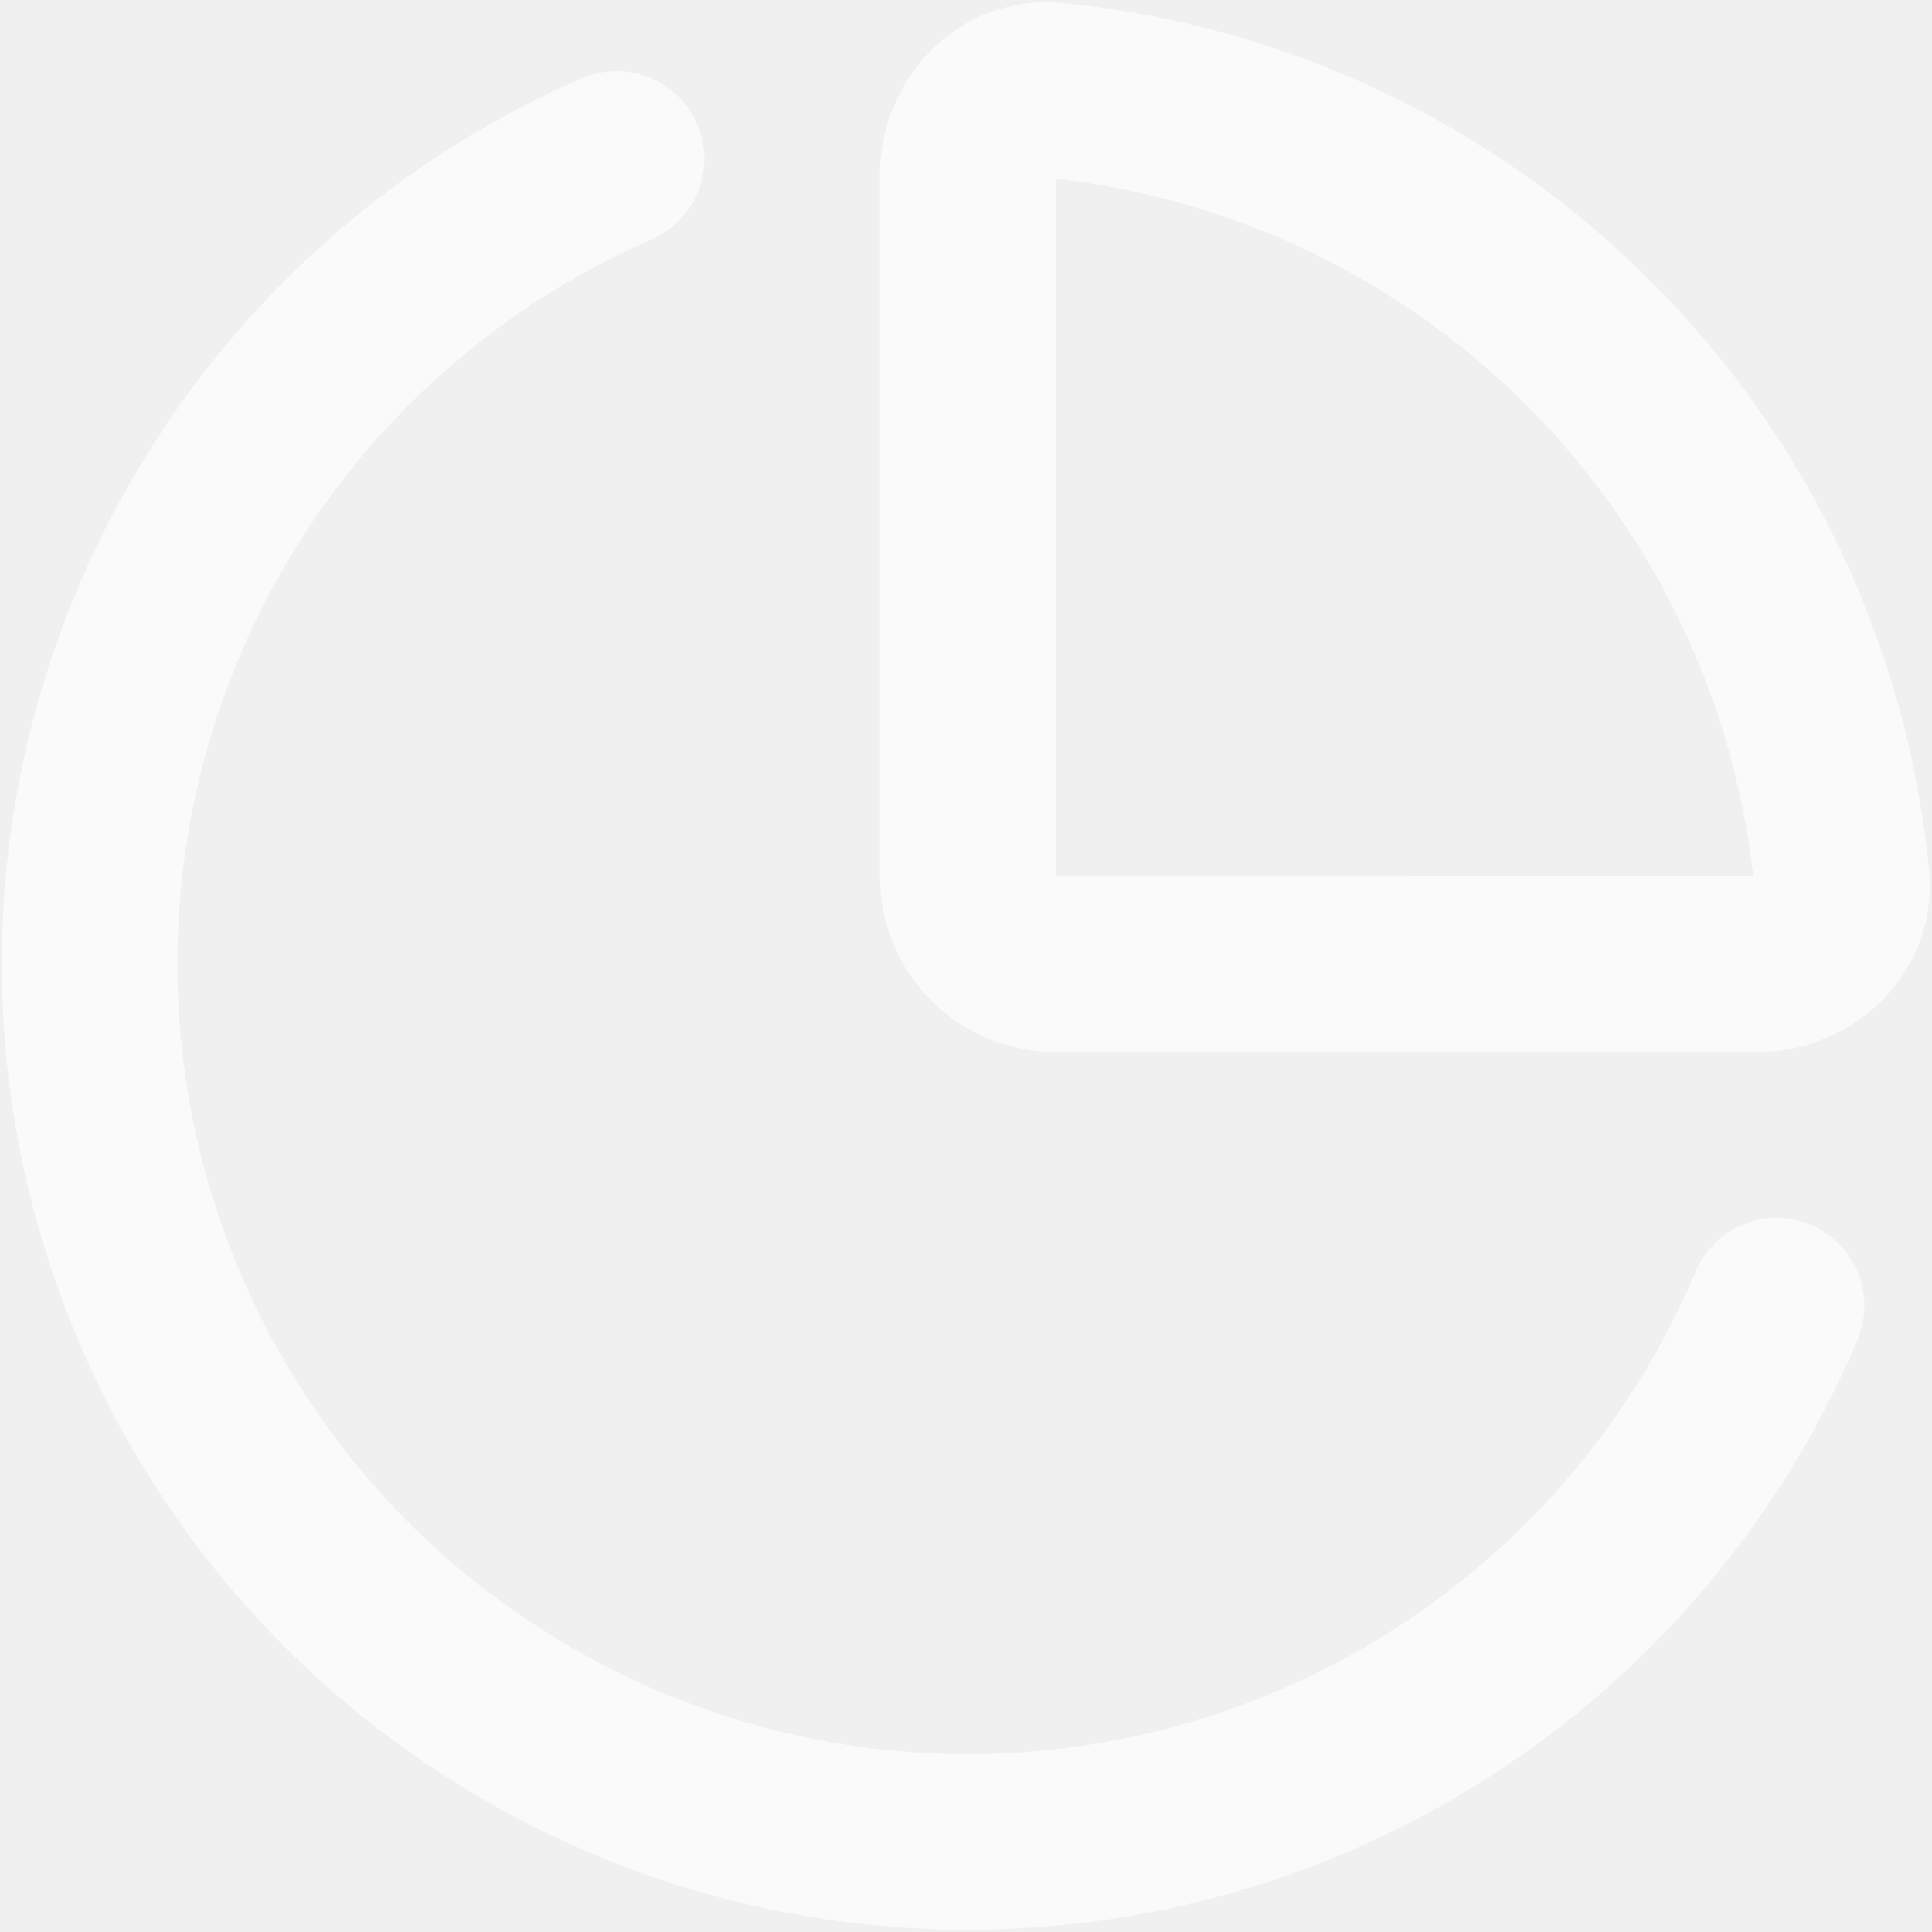
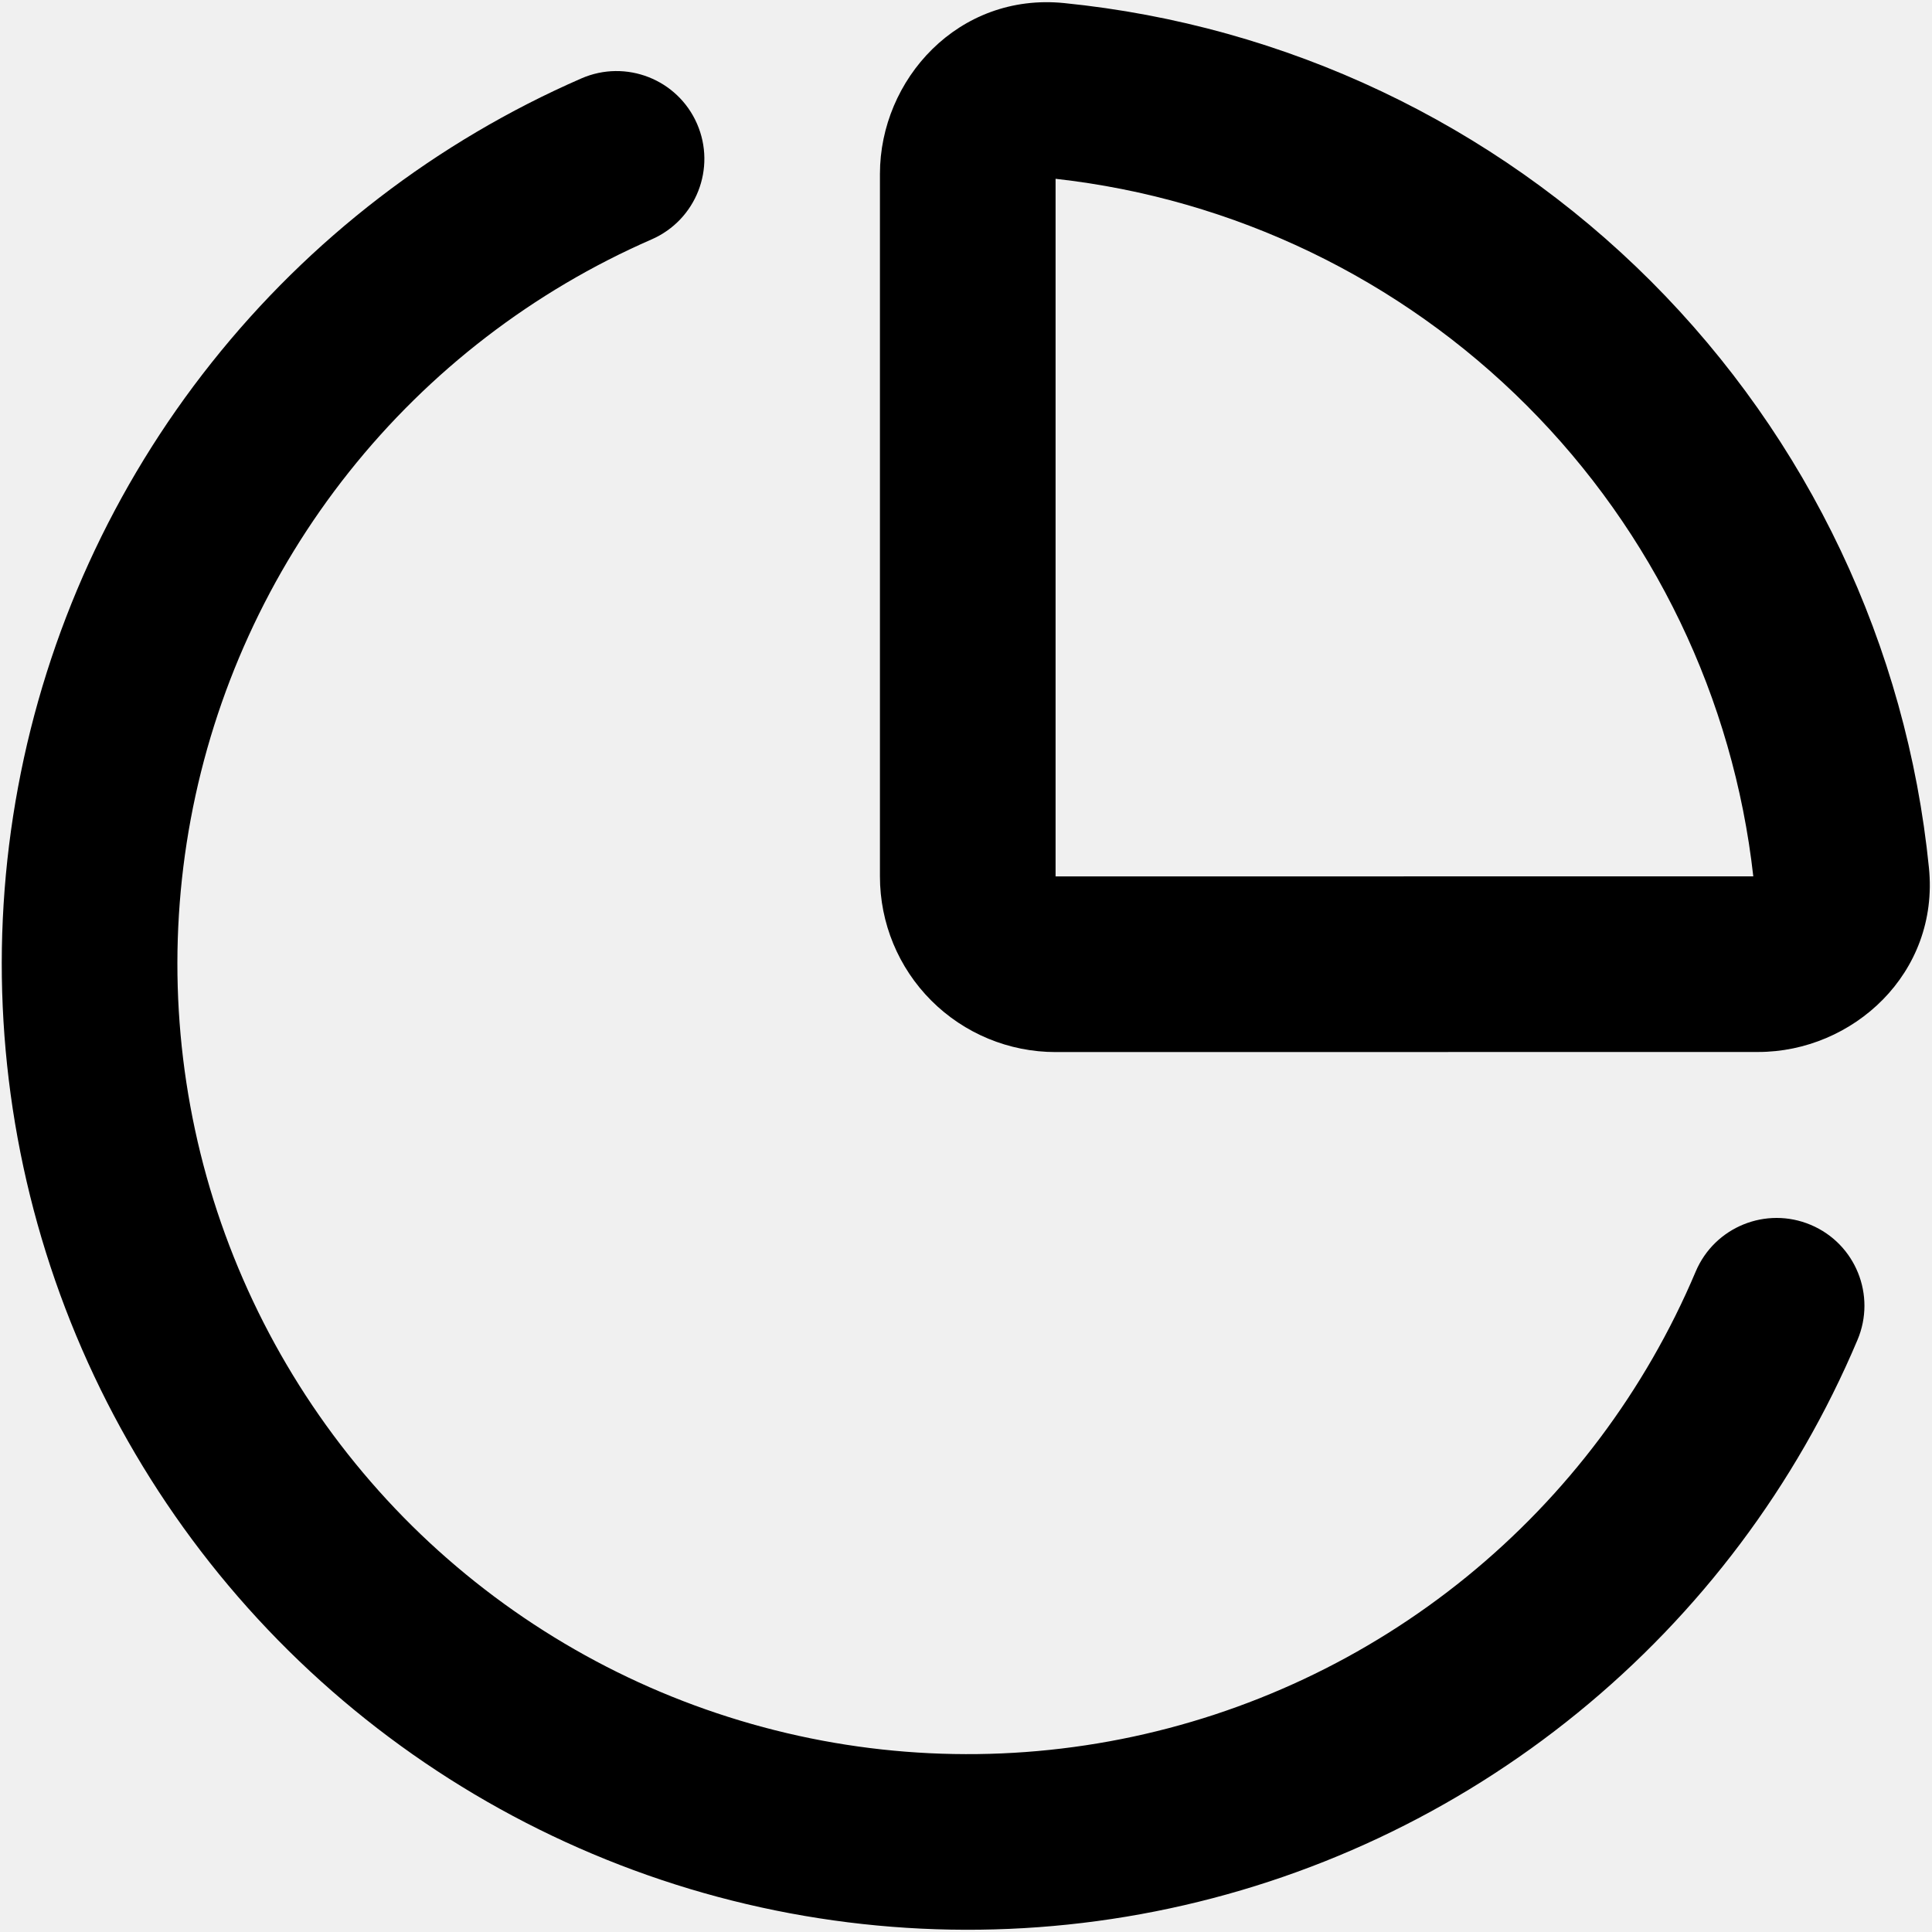
<svg xmlns="http://www.w3.org/2000/svg" width="22" height="22" viewBox="0 0 22 22" fill="none">
-   <path fill-rule="evenodd" clip-rule="evenodd" d="M12.117 0.035C10.911 -0.086 10.02 0.907 10.02 1.98V9.98C10.02 10.511 10.23 11.019 10.605 11.394C10.98 11.769 11.489 11.98 12.02 11.98L20.021 11.979C21.095 11.979 22.086 11.086 21.965 9.881C21.712 7.356 20.593 4.996 18.798 3.201C17.003 1.407 14.642 0.288 12.117 0.035ZM17.384 4.616C15.939 3.171 14.047 2.262 12.02 2.036V9.98L19.965 9.979C19.738 7.951 18.828 6.06 17.384 4.616Z" fill="white" fill-opacity="0.64" />
-   <path d="M7.42 2.726C7.927 2.505 8.158 1.915 7.937 1.409C7.716 0.903 7.127 0.672 6.62 0.893C4.974 1.611 3.528 2.722 2.41 4.129C1.292 5.535 0.535 7.194 0.206 8.961C-0.123 10.727 -0.014 12.547 0.523 14.262C1.06 15.977 2.009 17.534 3.286 18.797C4.564 20.06 6.132 20.991 7.853 21.509C9.573 22.026 11.395 22.114 13.157 21.765C14.92 21.416 16.57 20.64 17.963 19.506C19.357 18.372 20.452 16.914 21.151 15.259C21.367 14.75 21.129 14.163 20.62 13.948C20.111 13.733 19.524 13.971 19.309 14.48C18.737 15.834 17.841 17.027 16.701 17.955C15.561 18.883 14.211 19.517 12.769 19.803C11.326 20.089 9.836 20.017 8.429 19.593C7.021 19.17 5.738 18.408 4.692 17.375C3.647 16.341 2.871 15.067 2.431 13.664C1.992 12.261 1.903 10.772 2.172 9.327C2.441 7.882 3.06 6.524 3.975 5.374C4.89 4.223 6.073 3.314 7.42 2.726Z" fill="white" fill-opacity="0.64" />
+   <path fill-rule="evenodd" clip-rule="evenodd" d="M12.117 0.035C10.911 -0.086 10.02 0.907 10.02 1.98V9.98C10.02 10.511 10.23 11.019 10.605 11.394C10.98 11.769 11.489 11.98 12.02 11.98L20.021 11.979C21.095 11.979 22.086 11.086 21.965 9.881C21.712 7.356 20.593 4.996 18.798 3.201C17.003 1.407 14.642 0.288 12.117 0.035ZM17.384 4.616C15.939 3.171 14.047 2.262 12.02 2.036V9.98L19.965 9.979C19.738 7.951 18.828 6.06 17.384 4.616Z" fill="currentColor" fill-opacity="1" />
+   <path d="M7.42 2.726C7.927 2.505 8.158 1.915 7.937 1.409C7.716 0.903 7.127 0.672 6.62 0.893C4.974 1.611 3.528 2.722 2.41 4.129C1.292 5.535 0.535 7.194 0.206 8.961C-0.123 10.727 -0.014 12.547 0.523 14.262C1.06 15.977 2.009 17.534 3.286 18.797C4.564 20.06 6.132 20.991 7.853 21.509C9.573 22.026 11.395 22.114 13.157 21.765C14.92 21.416 16.57 20.64 17.963 19.506C19.357 18.372 20.452 16.914 21.151 15.259C21.367 14.75 21.129 14.163 20.62 13.948C20.111 13.733 19.524 13.971 19.309 14.48C18.737 15.834 17.841 17.027 16.701 17.955C15.561 18.883 14.211 19.517 12.769 19.803C11.326 20.089 9.836 20.017 8.429 19.593C7.021 19.17 5.738 18.408 4.692 17.375C3.647 16.341 2.871 15.067 2.431 13.664C1.992 12.261 1.903 10.772 2.172 9.327C2.441 7.882 3.06 6.524 3.975 5.374C4.89 4.223 6.073 3.314 7.42 2.726Z" fill="currentColor" fill-opacity="1" />
</svg>
